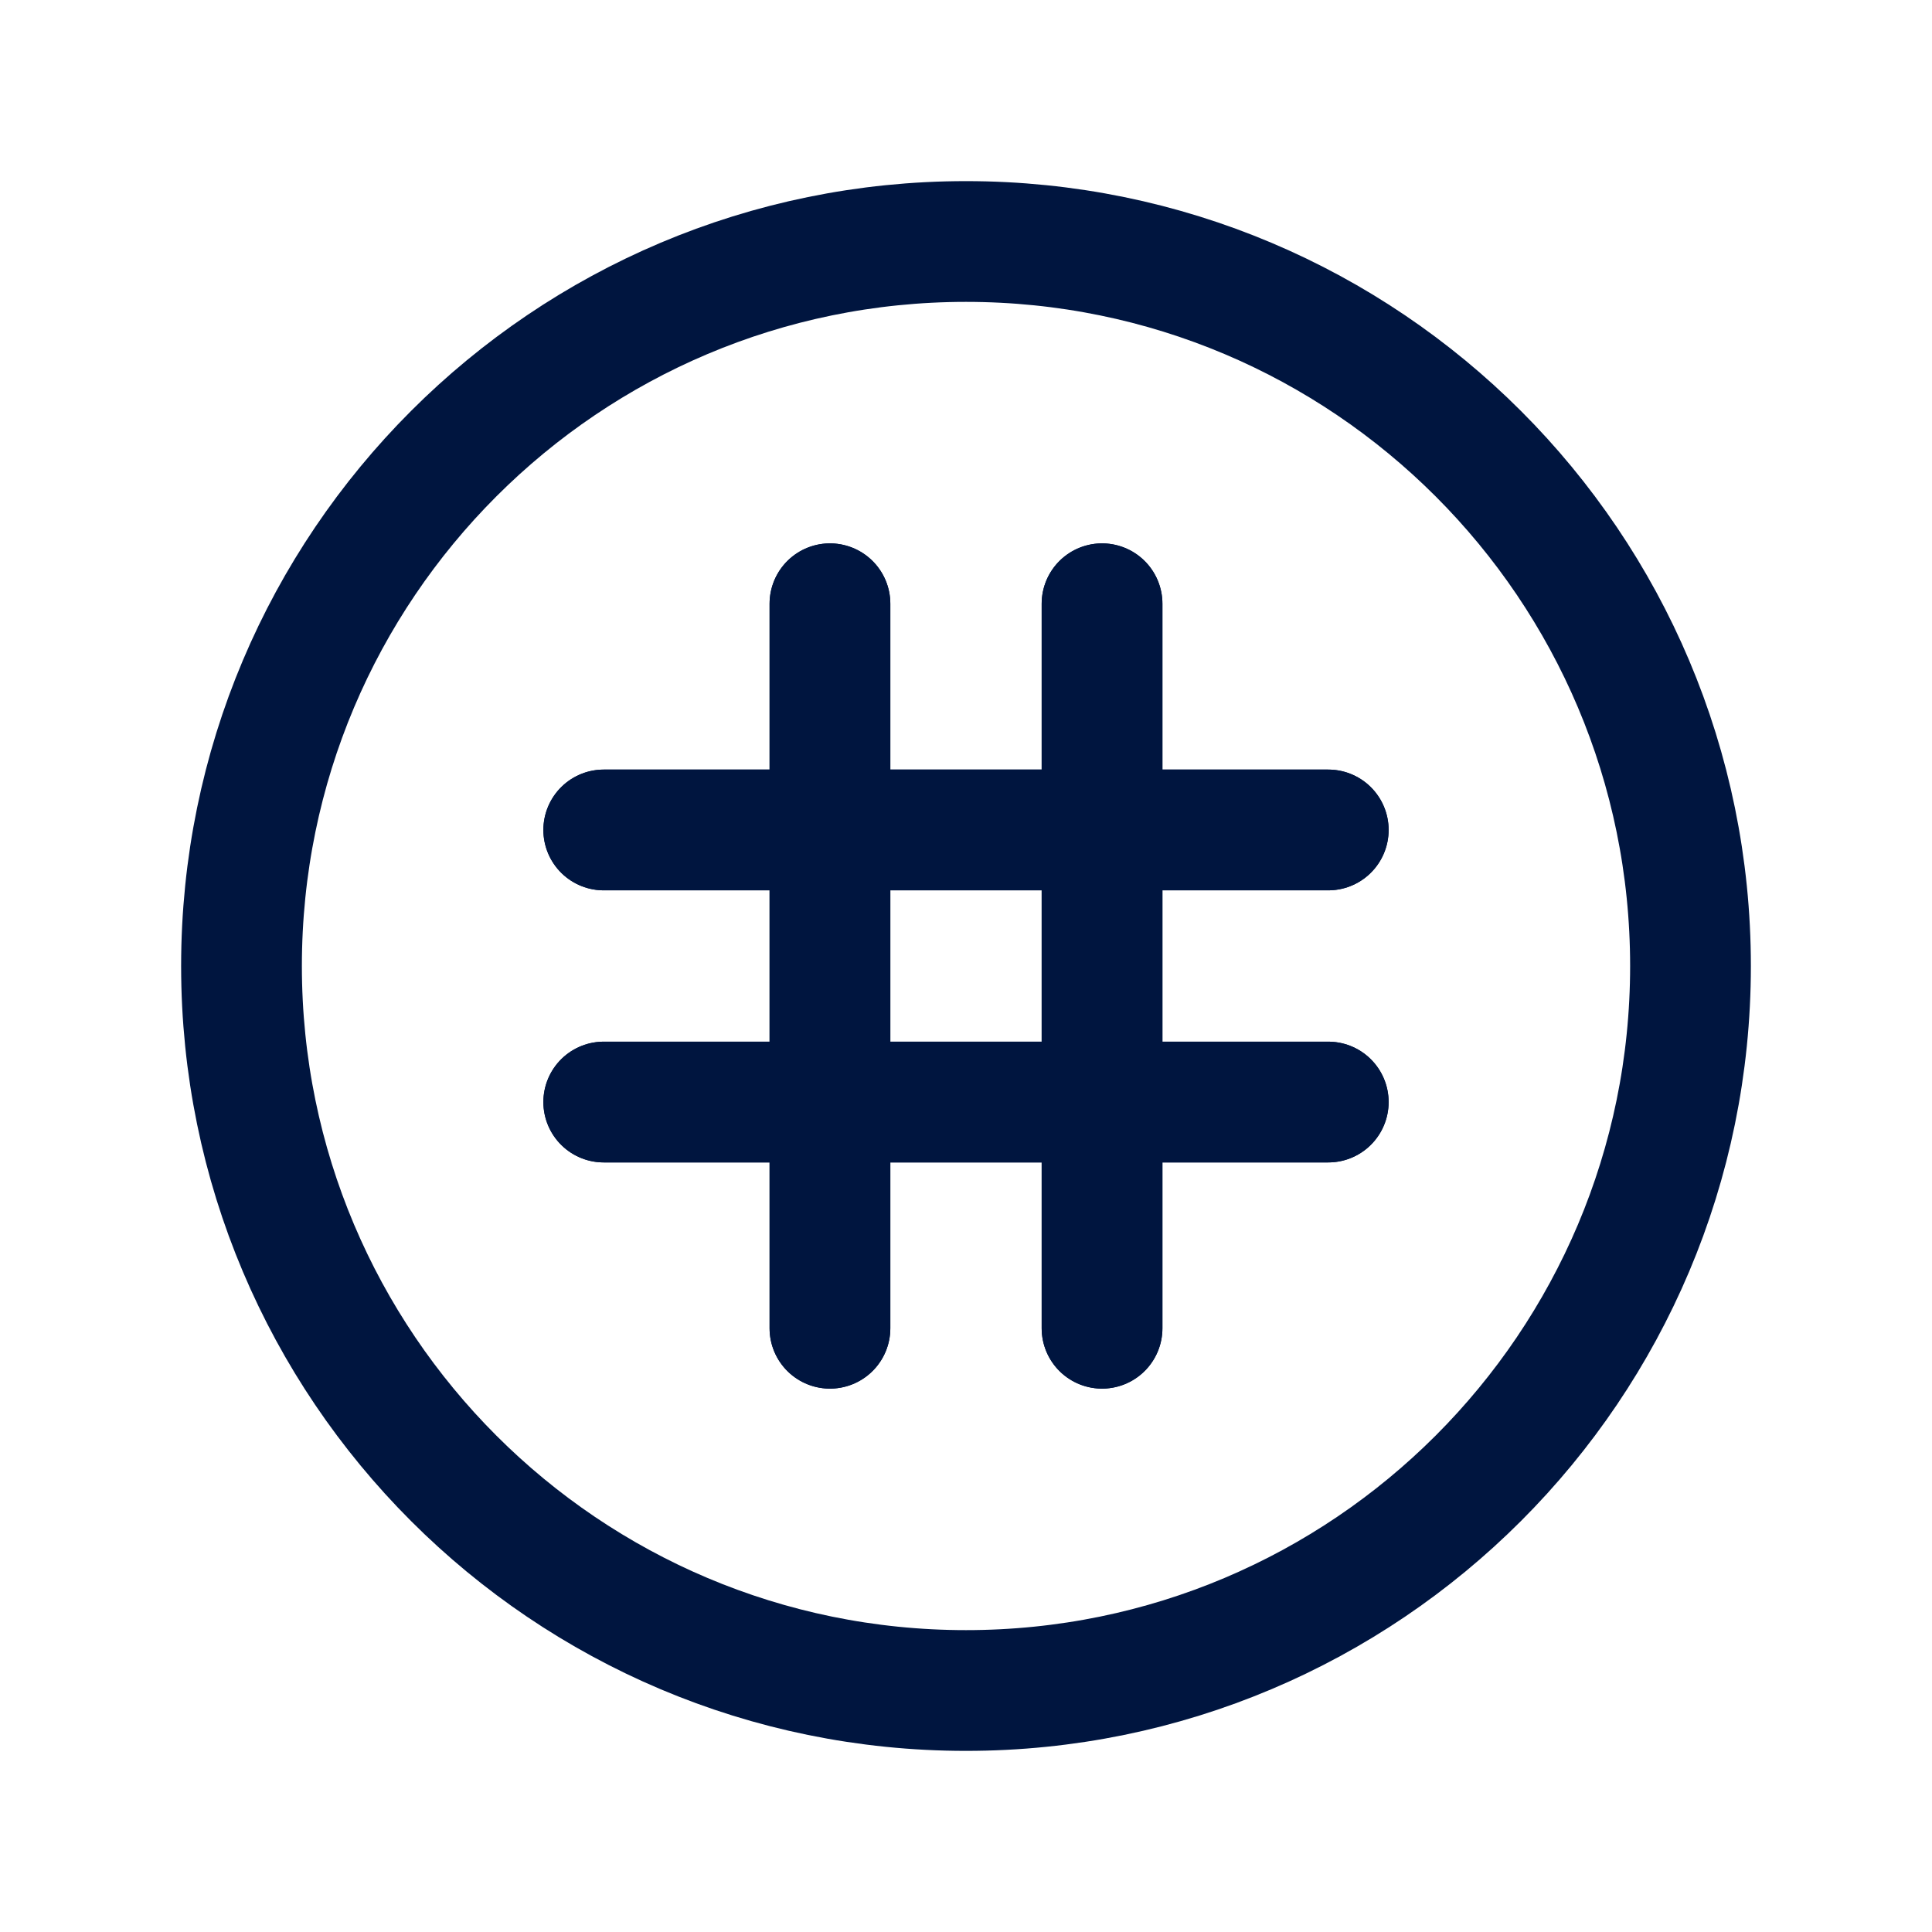
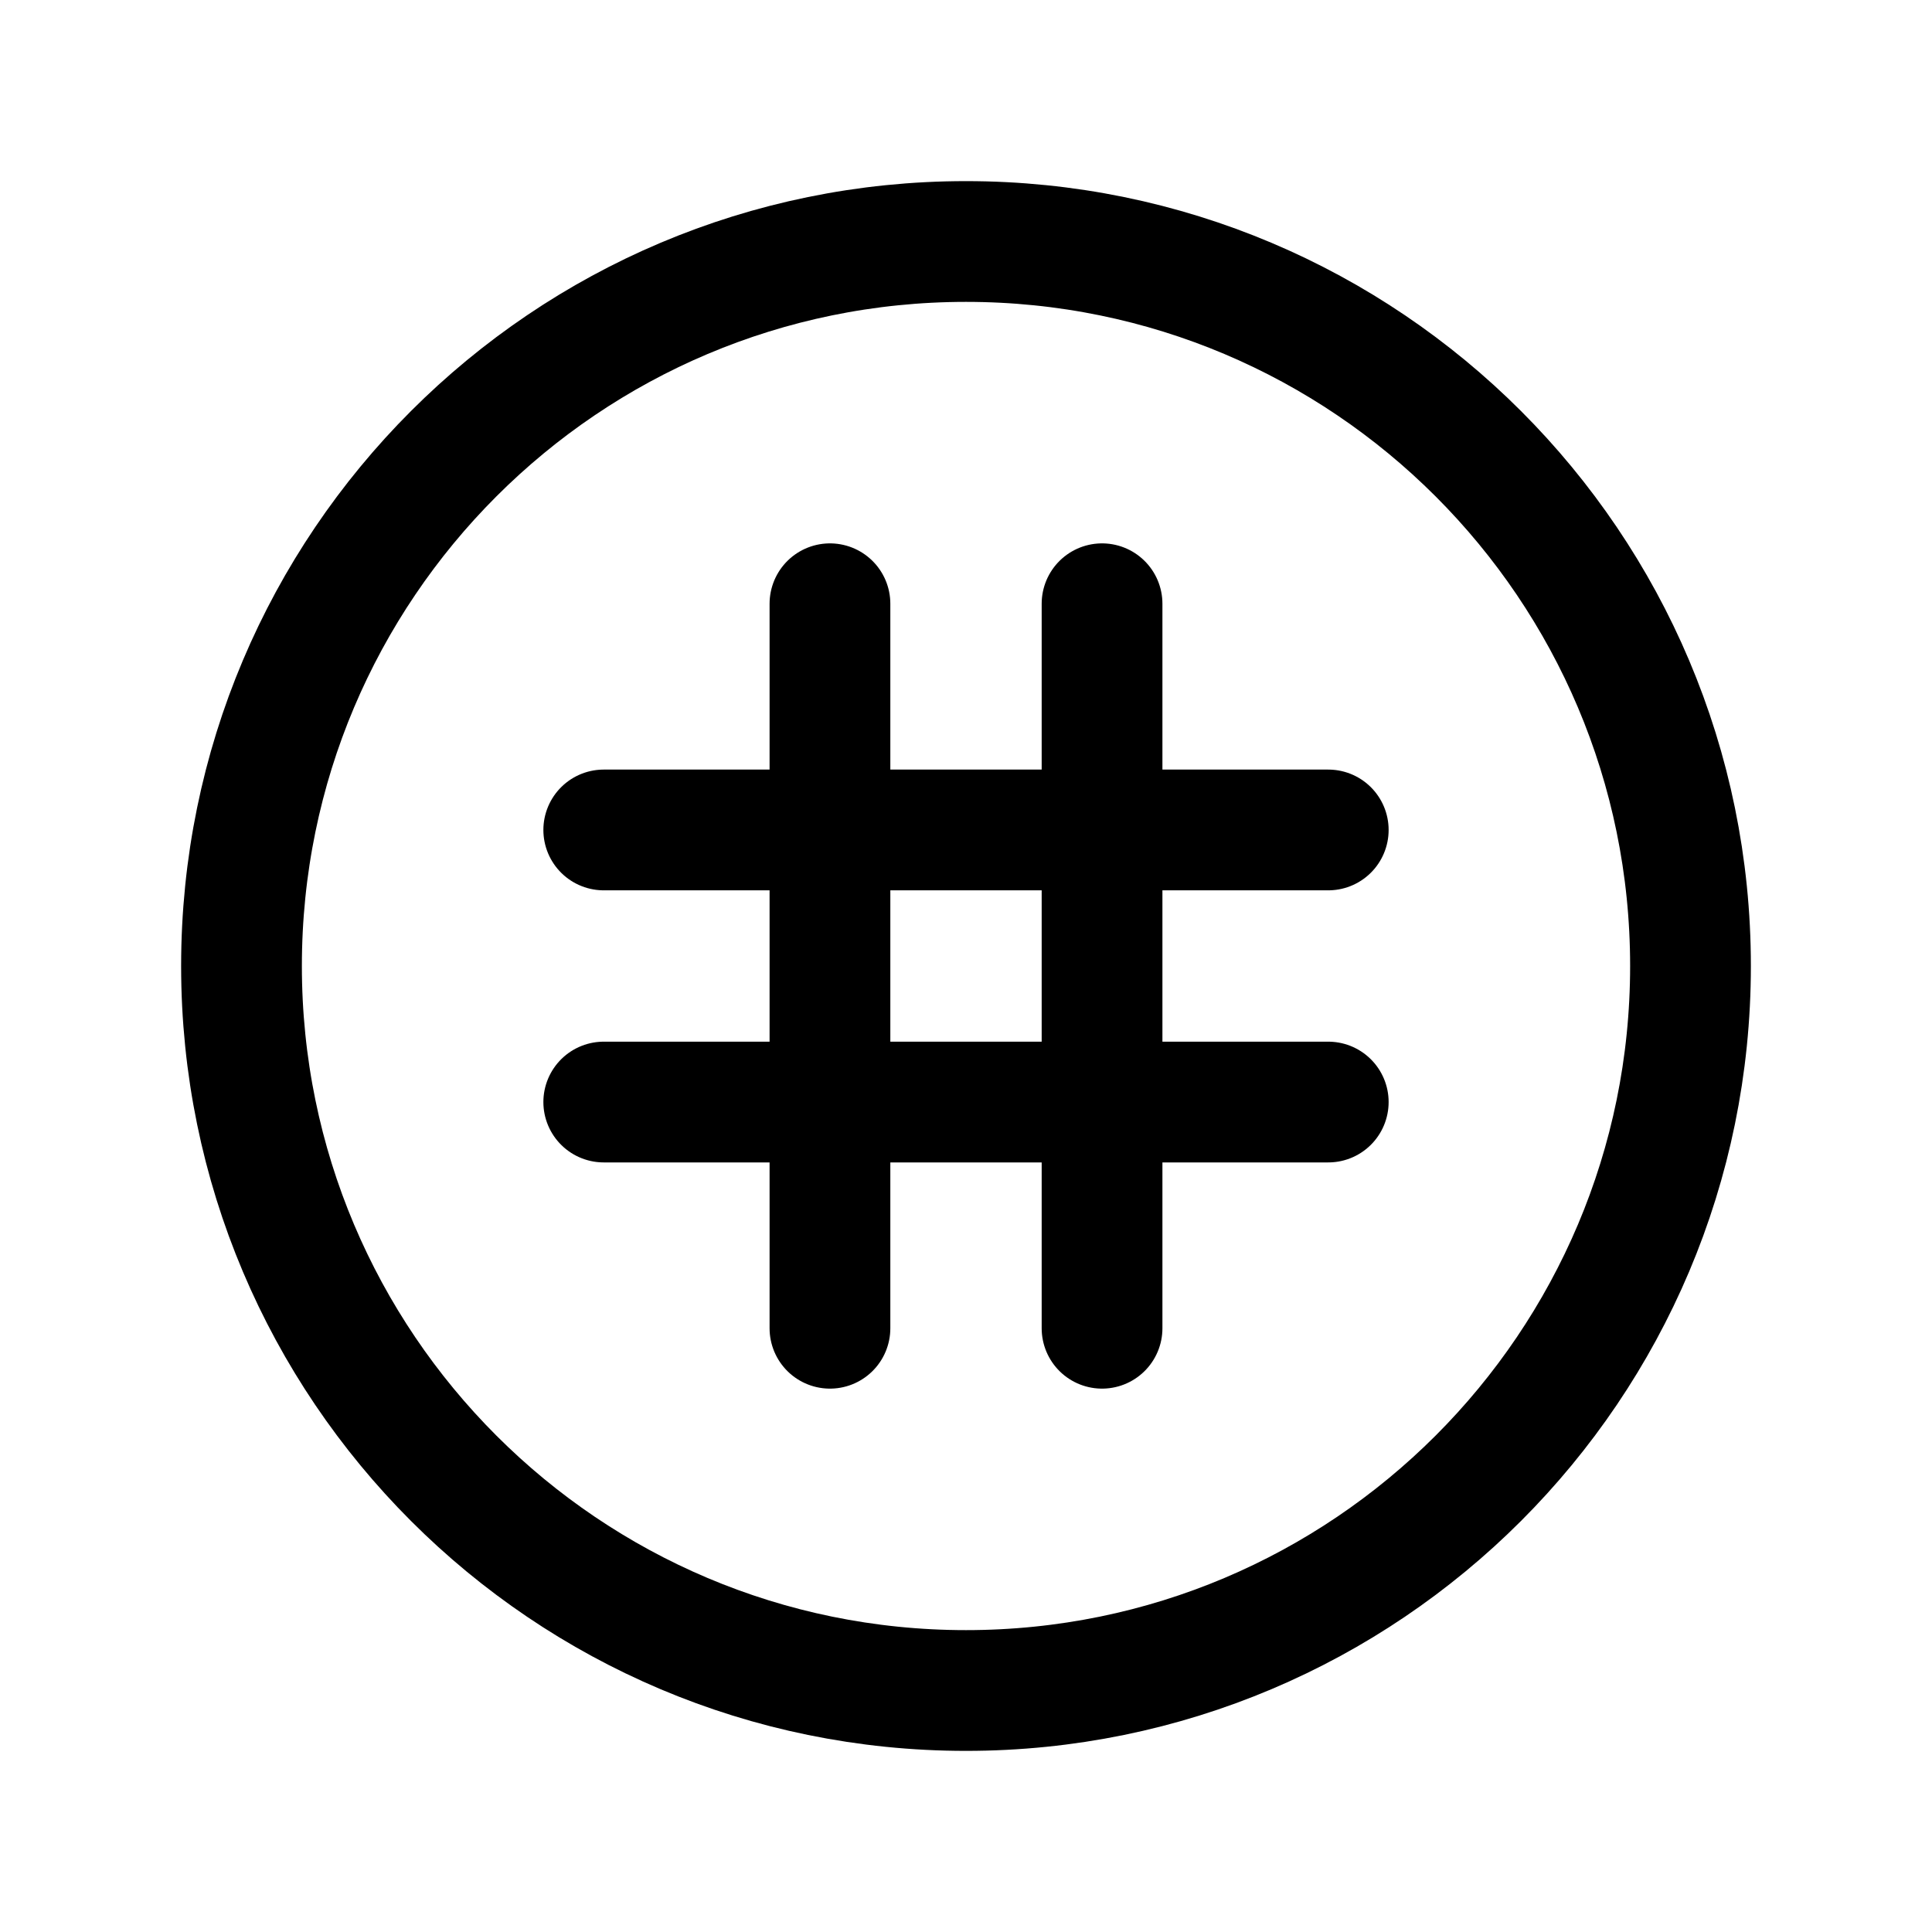
- <svg xmlns="http://www.w3.org/2000/svg" width="24" height="24" viewBox="0 0 24 24" fill="none">
-   <g id="NumberSign-Circle">
-     <path id="Vector" d="M7.5 10.31H16.5" stroke="#00153F" stroke-width="1.5" stroke-linecap="round" stroke-linejoin="round" />
-     <path id="Vector_2" d="M7.5 13.69H16.5" stroke="#00153F" stroke-width="1.5" stroke-linecap="round" stroke-linejoin="round" />
-     <path id="Vector_3" d="M7.5 10.31H16.5" stroke="#00153F" stroke-width="1.5" stroke-linecap="round" stroke-linejoin="round" />
-     <path id="Vector_4" d="M7.5 13.69H16.5" stroke="#00153F" stroke-width="1.5" stroke-linecap="round" stroke-linejoin="round" />
-     <path id="Vector_5" d="M13.69 7.5V16.5" stroke="#00153F" stroke-width="1.5" stroke-linecap="round" stroke-linejoin="round" />
-     <path id="Vector_6" d="M10.31 7.5V16.5" stroke="#00153F" stroke-width="1.5" stroke-linecap="round" stroke-linejoin="round" />
-     <path id="Vector_7" d="M13.69 7.5V16.5" stroke="#00153F" stroke-width="1.5" stroke-linecap="round" stroke-linejoin="round" />
-     <path id="Vector_8" d="M10.31 7.5V16.5" stroke="#00153F" stroke-width="1.5" stroke-linecap="round" stroke-linejoin="round" />
-     <path id="Vector_9" d="M12 21C16.971 21 21 16.971 21 12C21 7.029 16.971 3 12 3C7.029 3 3 7.029 3 12C3 16.971 7.029 21 12 21Z" stroke="#00153F" stroke-width="1.5" stroke-linecap="round" stroke-linejoin="round" />
-   </g>
+ <svg xmlns="http://www.w3.org/2000/svg" fill="none" viewBox="0 0 24 24">
+   <path stroke="currentColor" stroke-linecap="round" stroke-linejoin="round" stroke-width="1.5" d="M7.5 10.31h9m-9 3.38h9m-9-3.38h9m-9 3.38h9M13.69 7.5v9m-3.38-9v9m3.38-9v9m-3.38-9v9M12 21a9 9 0 1 0 0-18 9 9 0 0 0 0 18Z" />
</svg>
